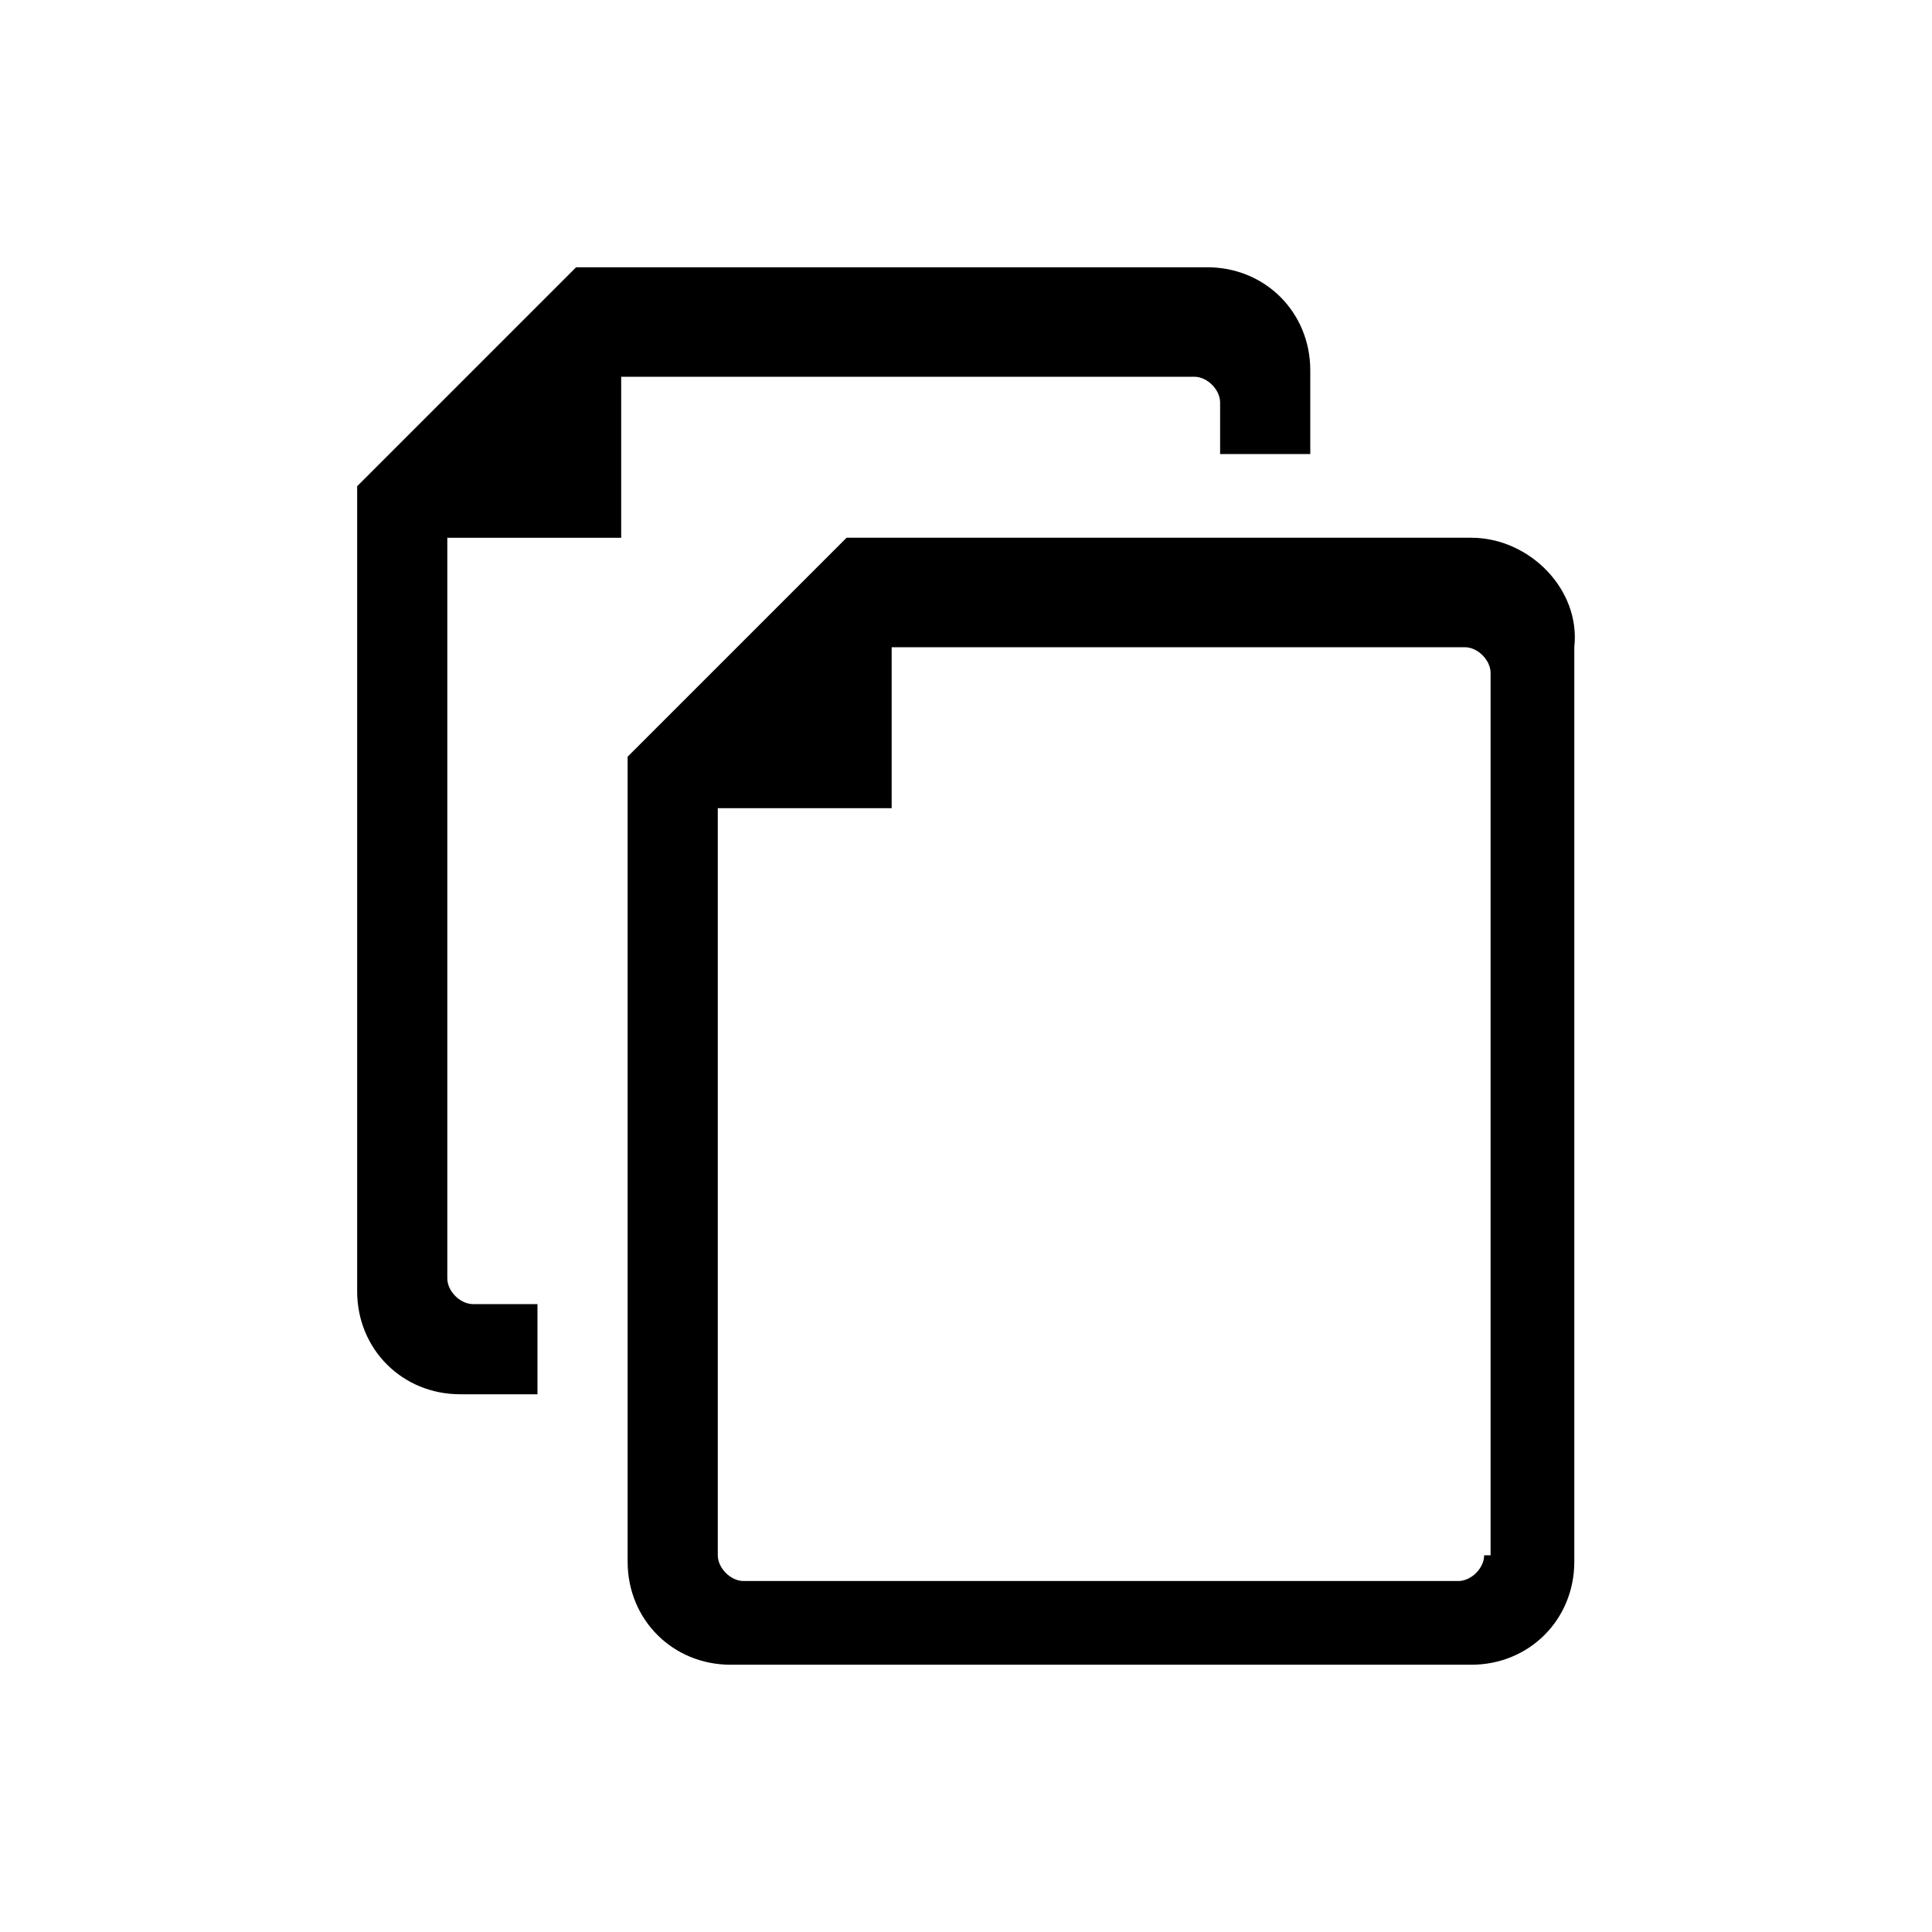
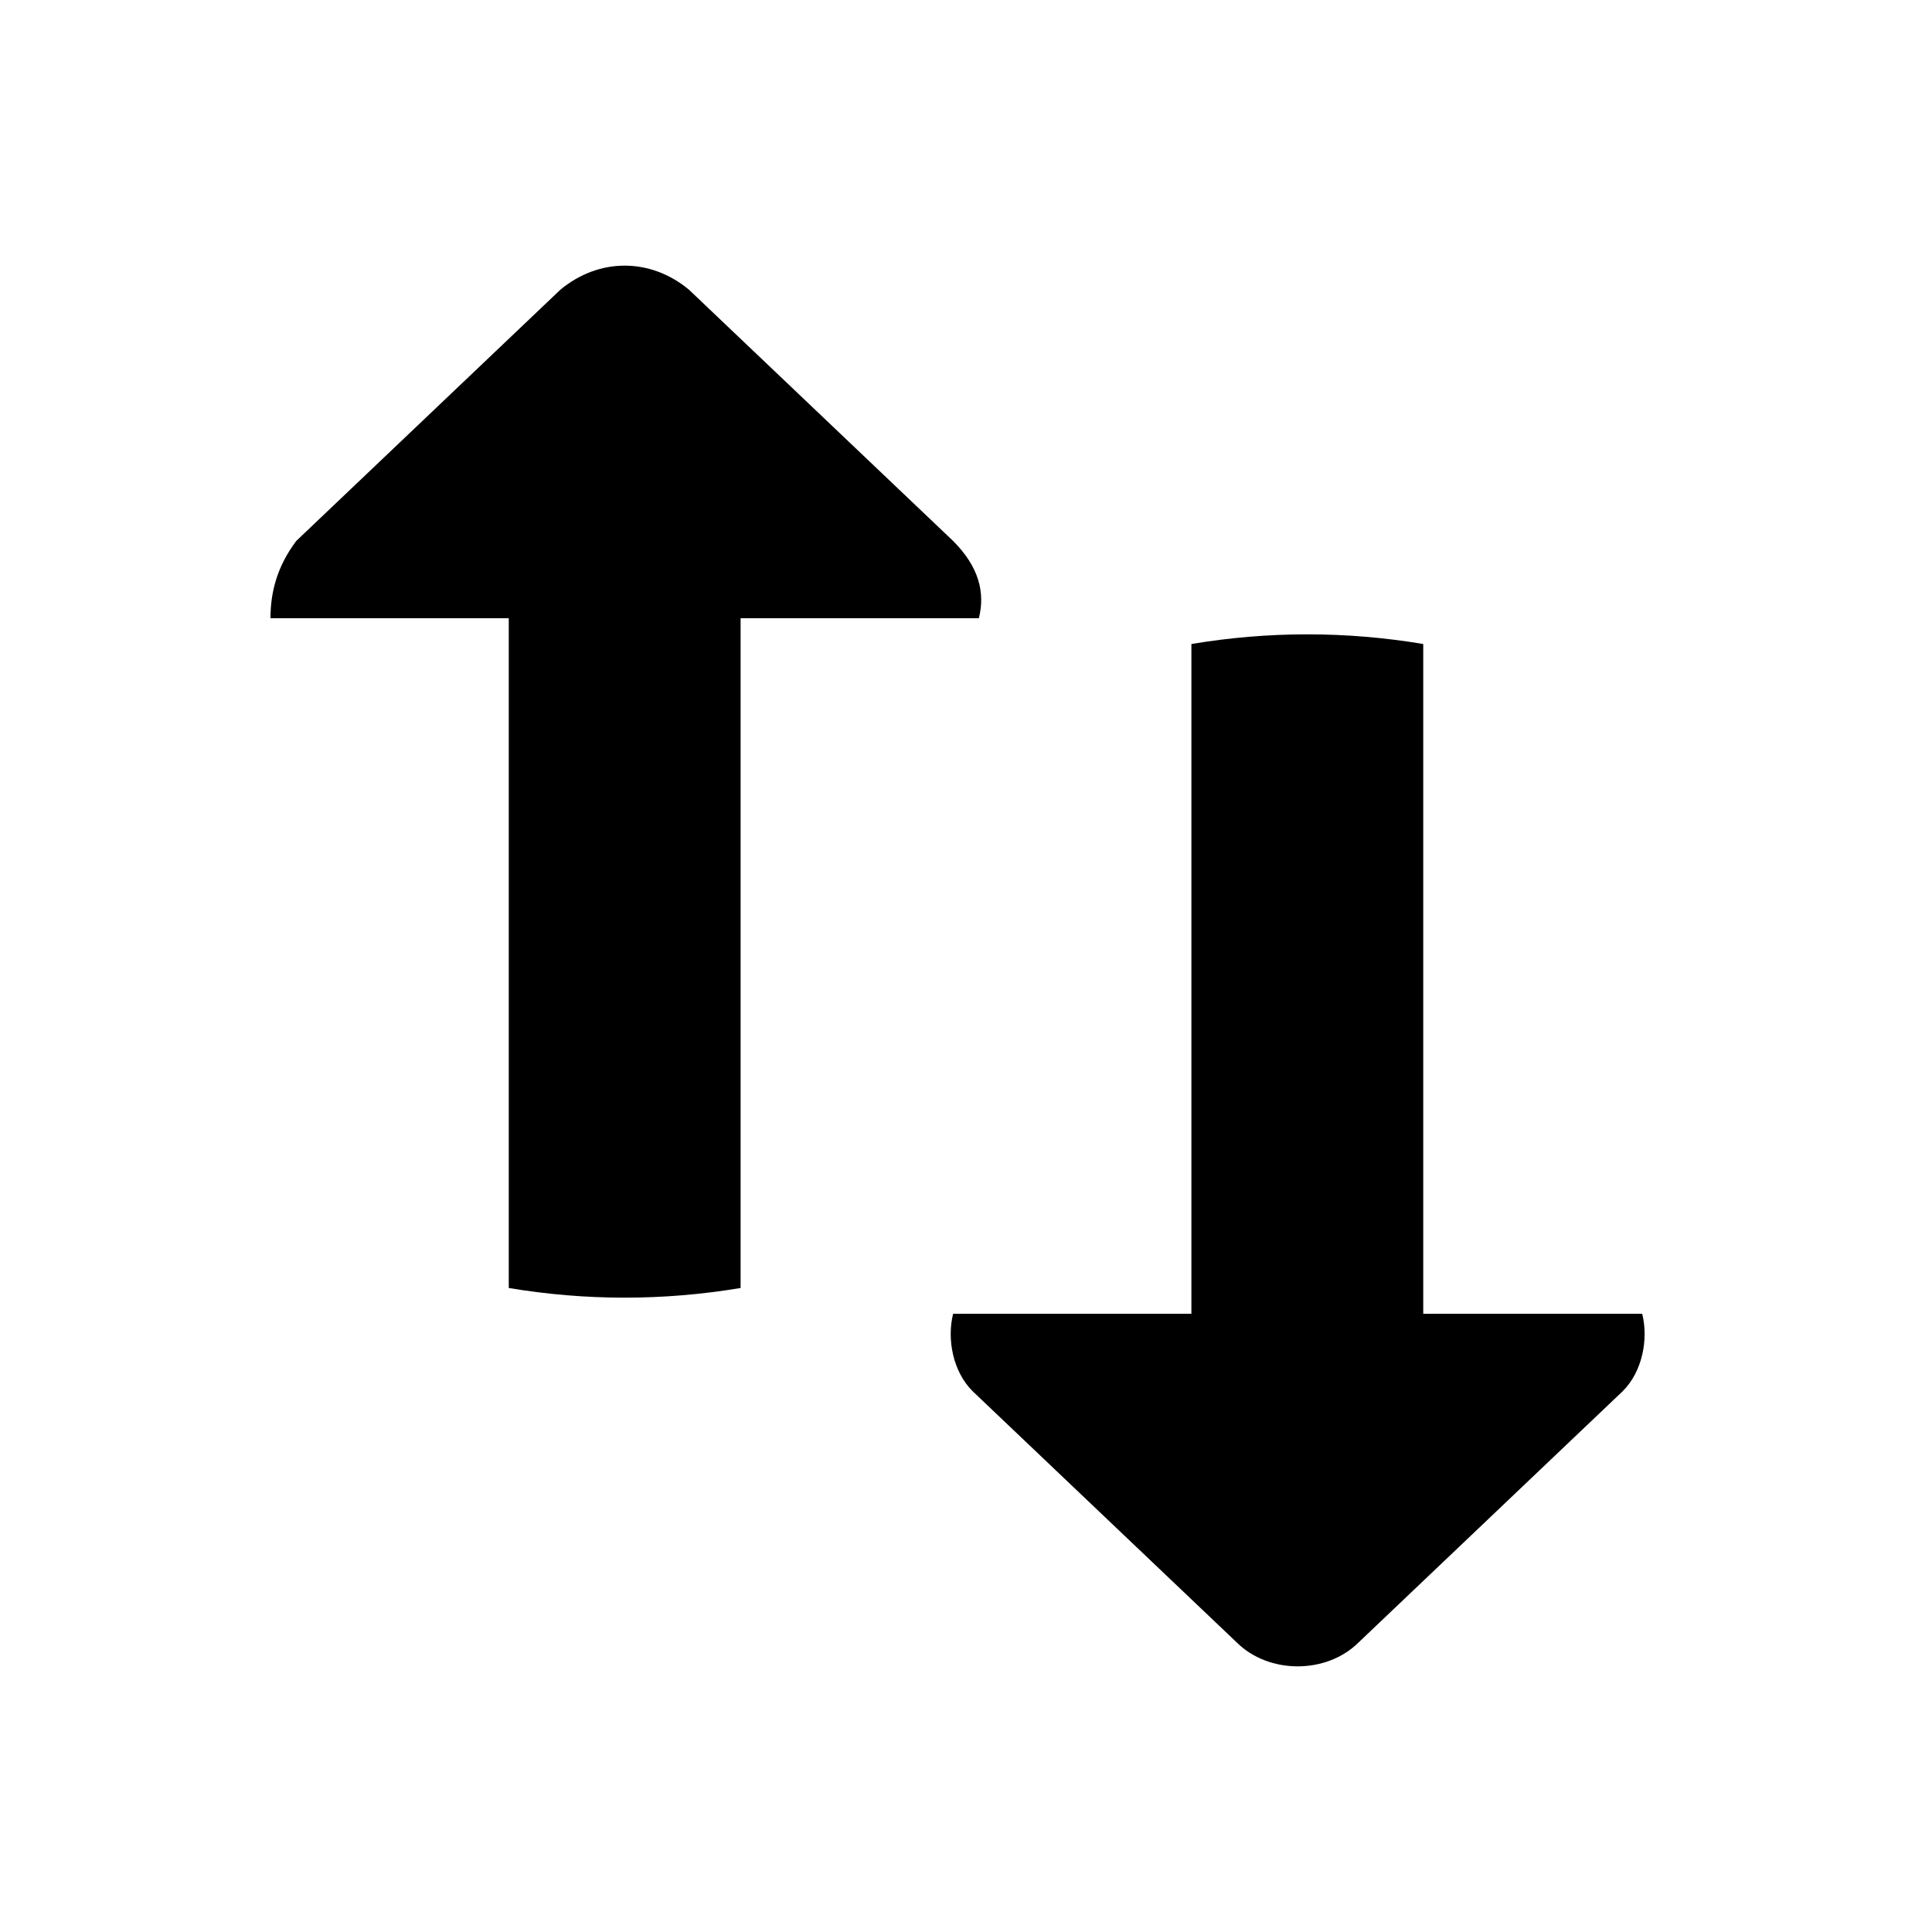
<svg xmlns="http://www.w3.org/2000/svg" version="1.1" width="1024" height="1024" viewBox="0 0 1024 1024">
  <g id="icomoon-ignore">
</g>
-   <path d="M779.802 285.013h-331.093l-116.053 116.053v426.667c0 30.72 23.893 54.613 54.613 54.613h392.533c30.72 0 54.613-23.893 54.613-54.613v-484.693c3.413-30.72-23.893-58.027-54.613-58.027zM786.629 824.32c0 6.827-6.827 13.653-13.653 13.653h-378.88c-6.827 0-13.653-6.827-13.653-13.653v-395.947h92.16v-85.333h303.787c6.827 0 13.653 6.827 13.653 13.653v467.627z" />
-   <path d="M288.282 691.2h-37.547c-6.827 0-13.653-6.827-13.653-13.653v-392.533h92.16v-85.333h303.787c6.827 0 13.653 6.827 13.653 13.653v27.307h47.787v-44.373c0-30.72-23.893-54.613-54.613-54.613h-334.507l-116.053 116.053v426.667c0 30.72 23.893 54.613 54.613 54.613h40.96v-47.787z" />
+   <path d="M505.173 286.72l-139.947-133.12c-20.48-17.067-47.787-17.067-68.267 0l-139.947 133.12c-10.24 13.653-13.653 27.307-13.653 40.96h126.293v354.987c40.96 6.827 81.92 6.827 122.88 0v-354.987h126.293c3.413-13.653 0-27.307-13.653-40.96z" />
+   <path d="M754.347 696.32v-354.987c-40.96-6.827-81.92-6.827-122.88 0v354.987h-126.293c-3.413 13.653 0 30.72 10.24 40.96l139.947 133.12c17.067 17.067 47.787 17.067 64.853 0l139.947-133.12c10.24-10.24 13.653-27.307 10.24-40.96h-116.053z" />
</svg>
